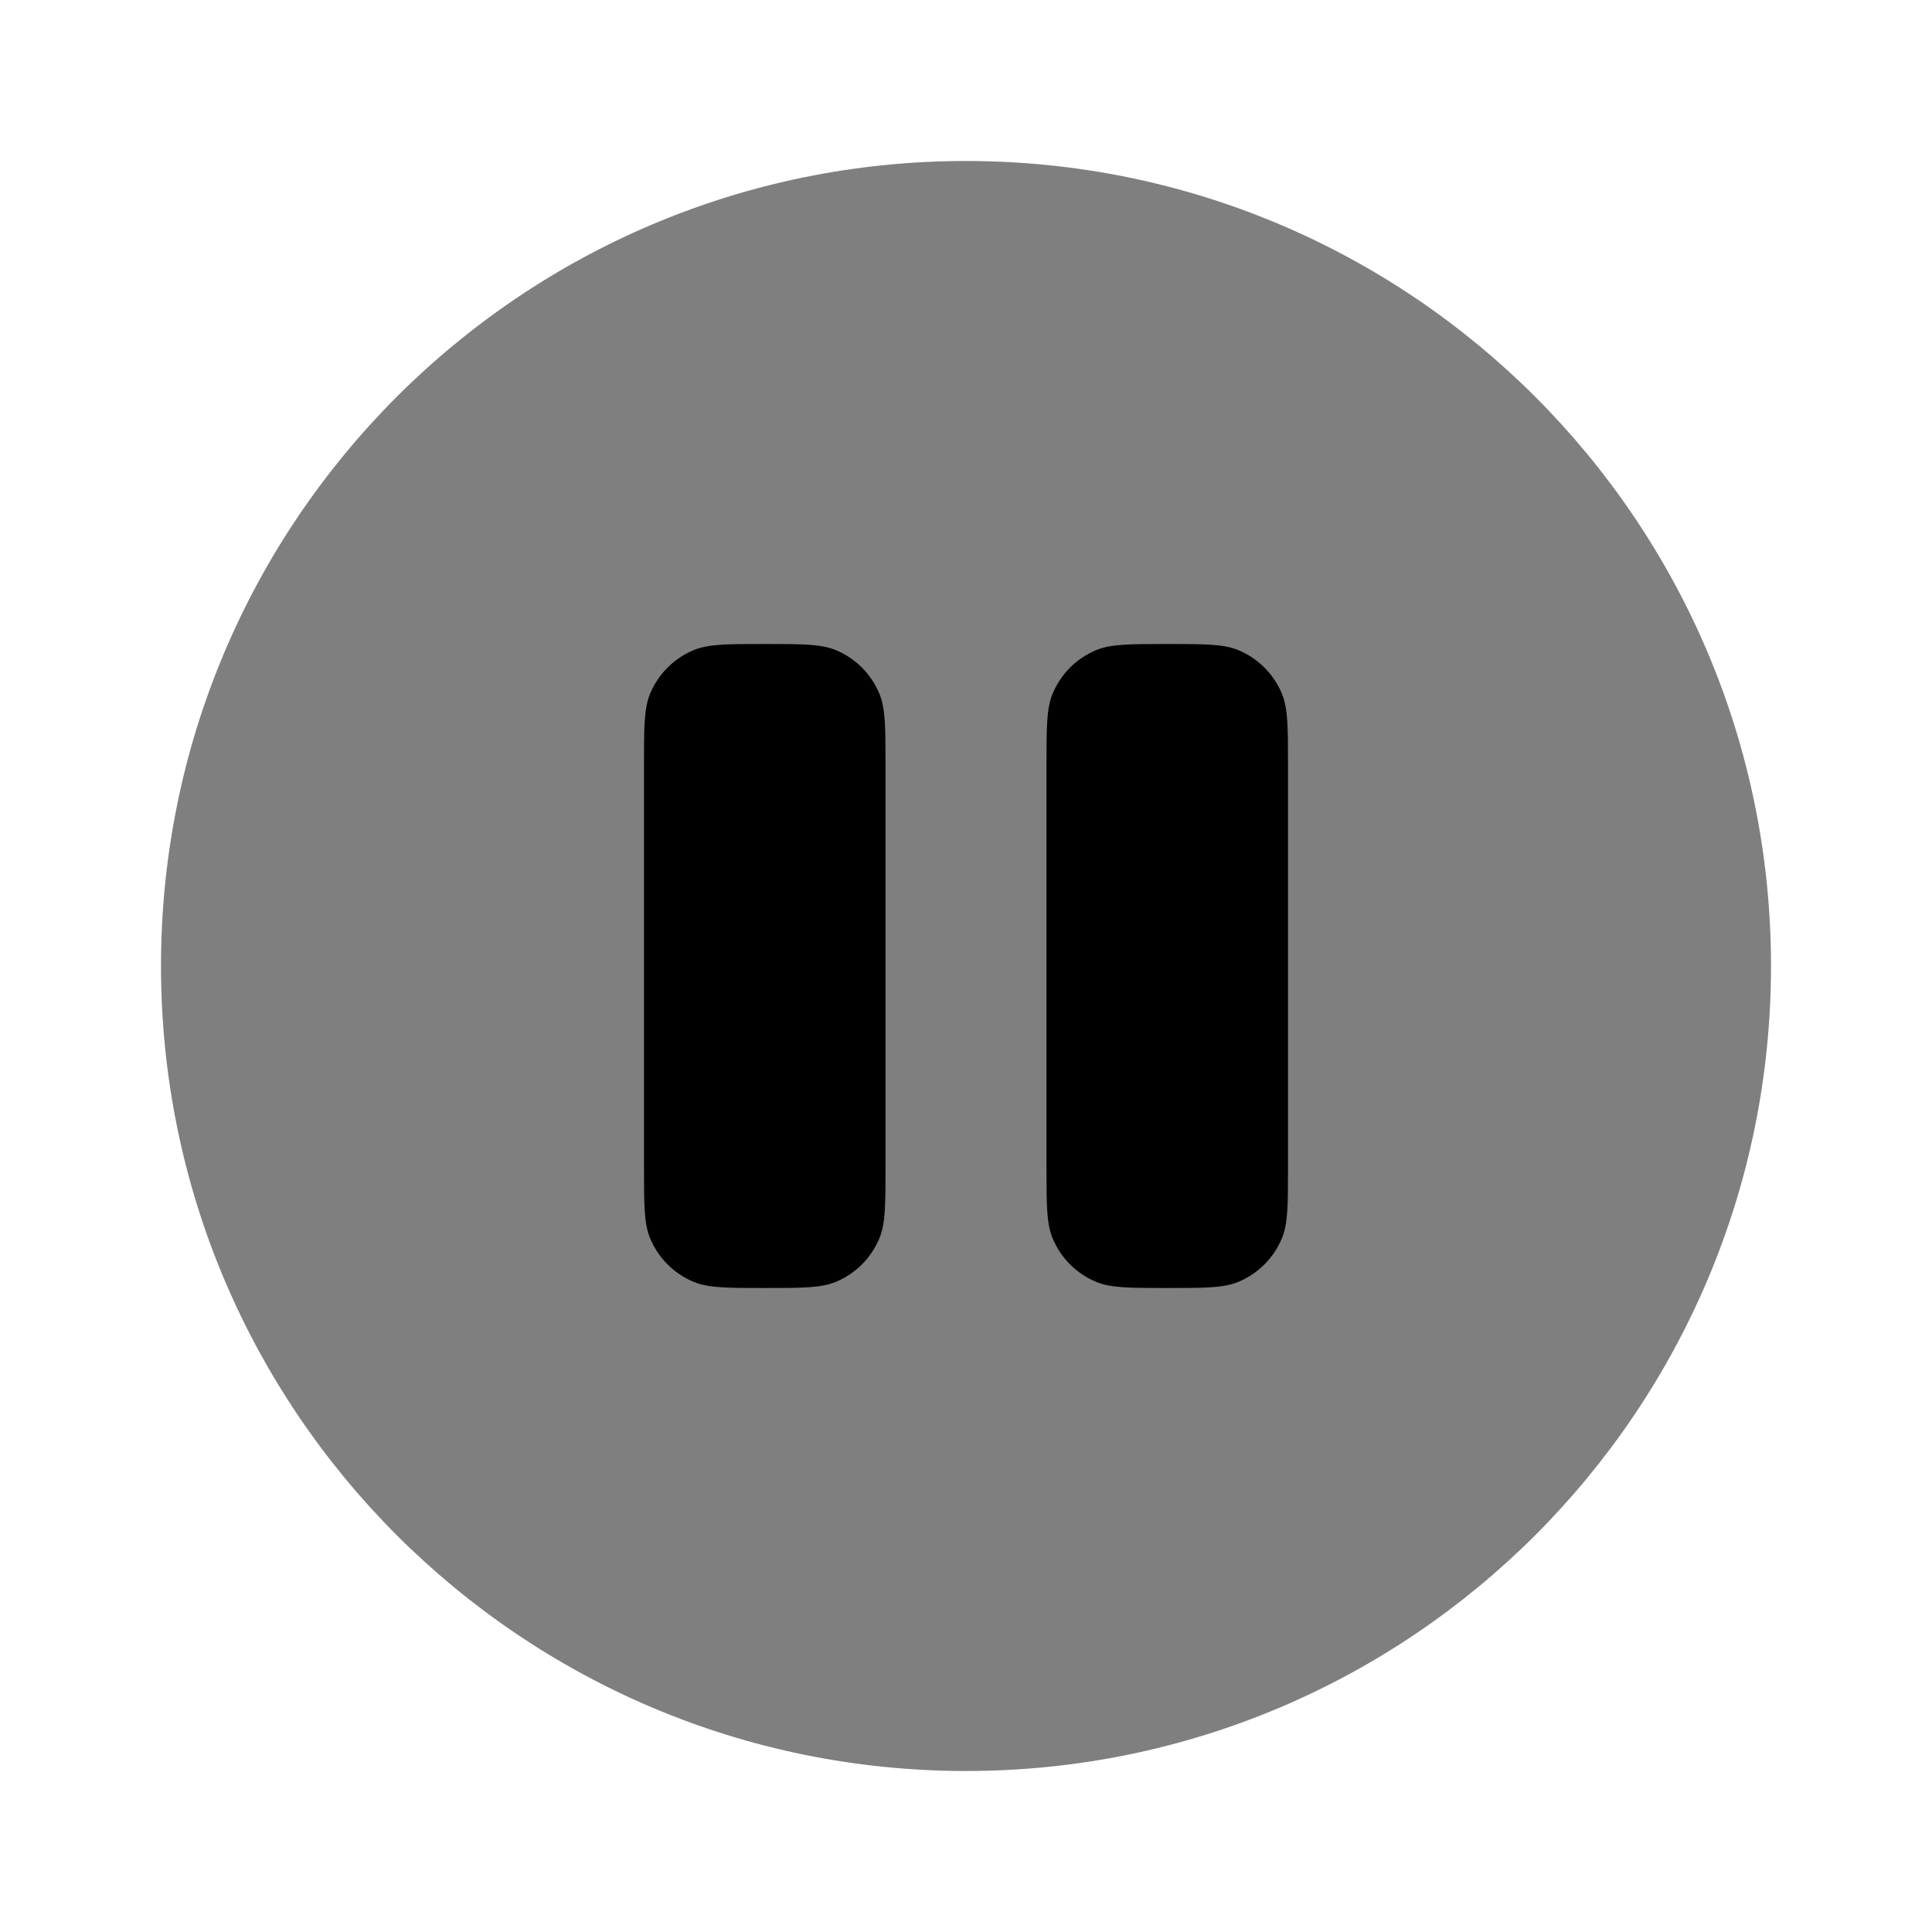
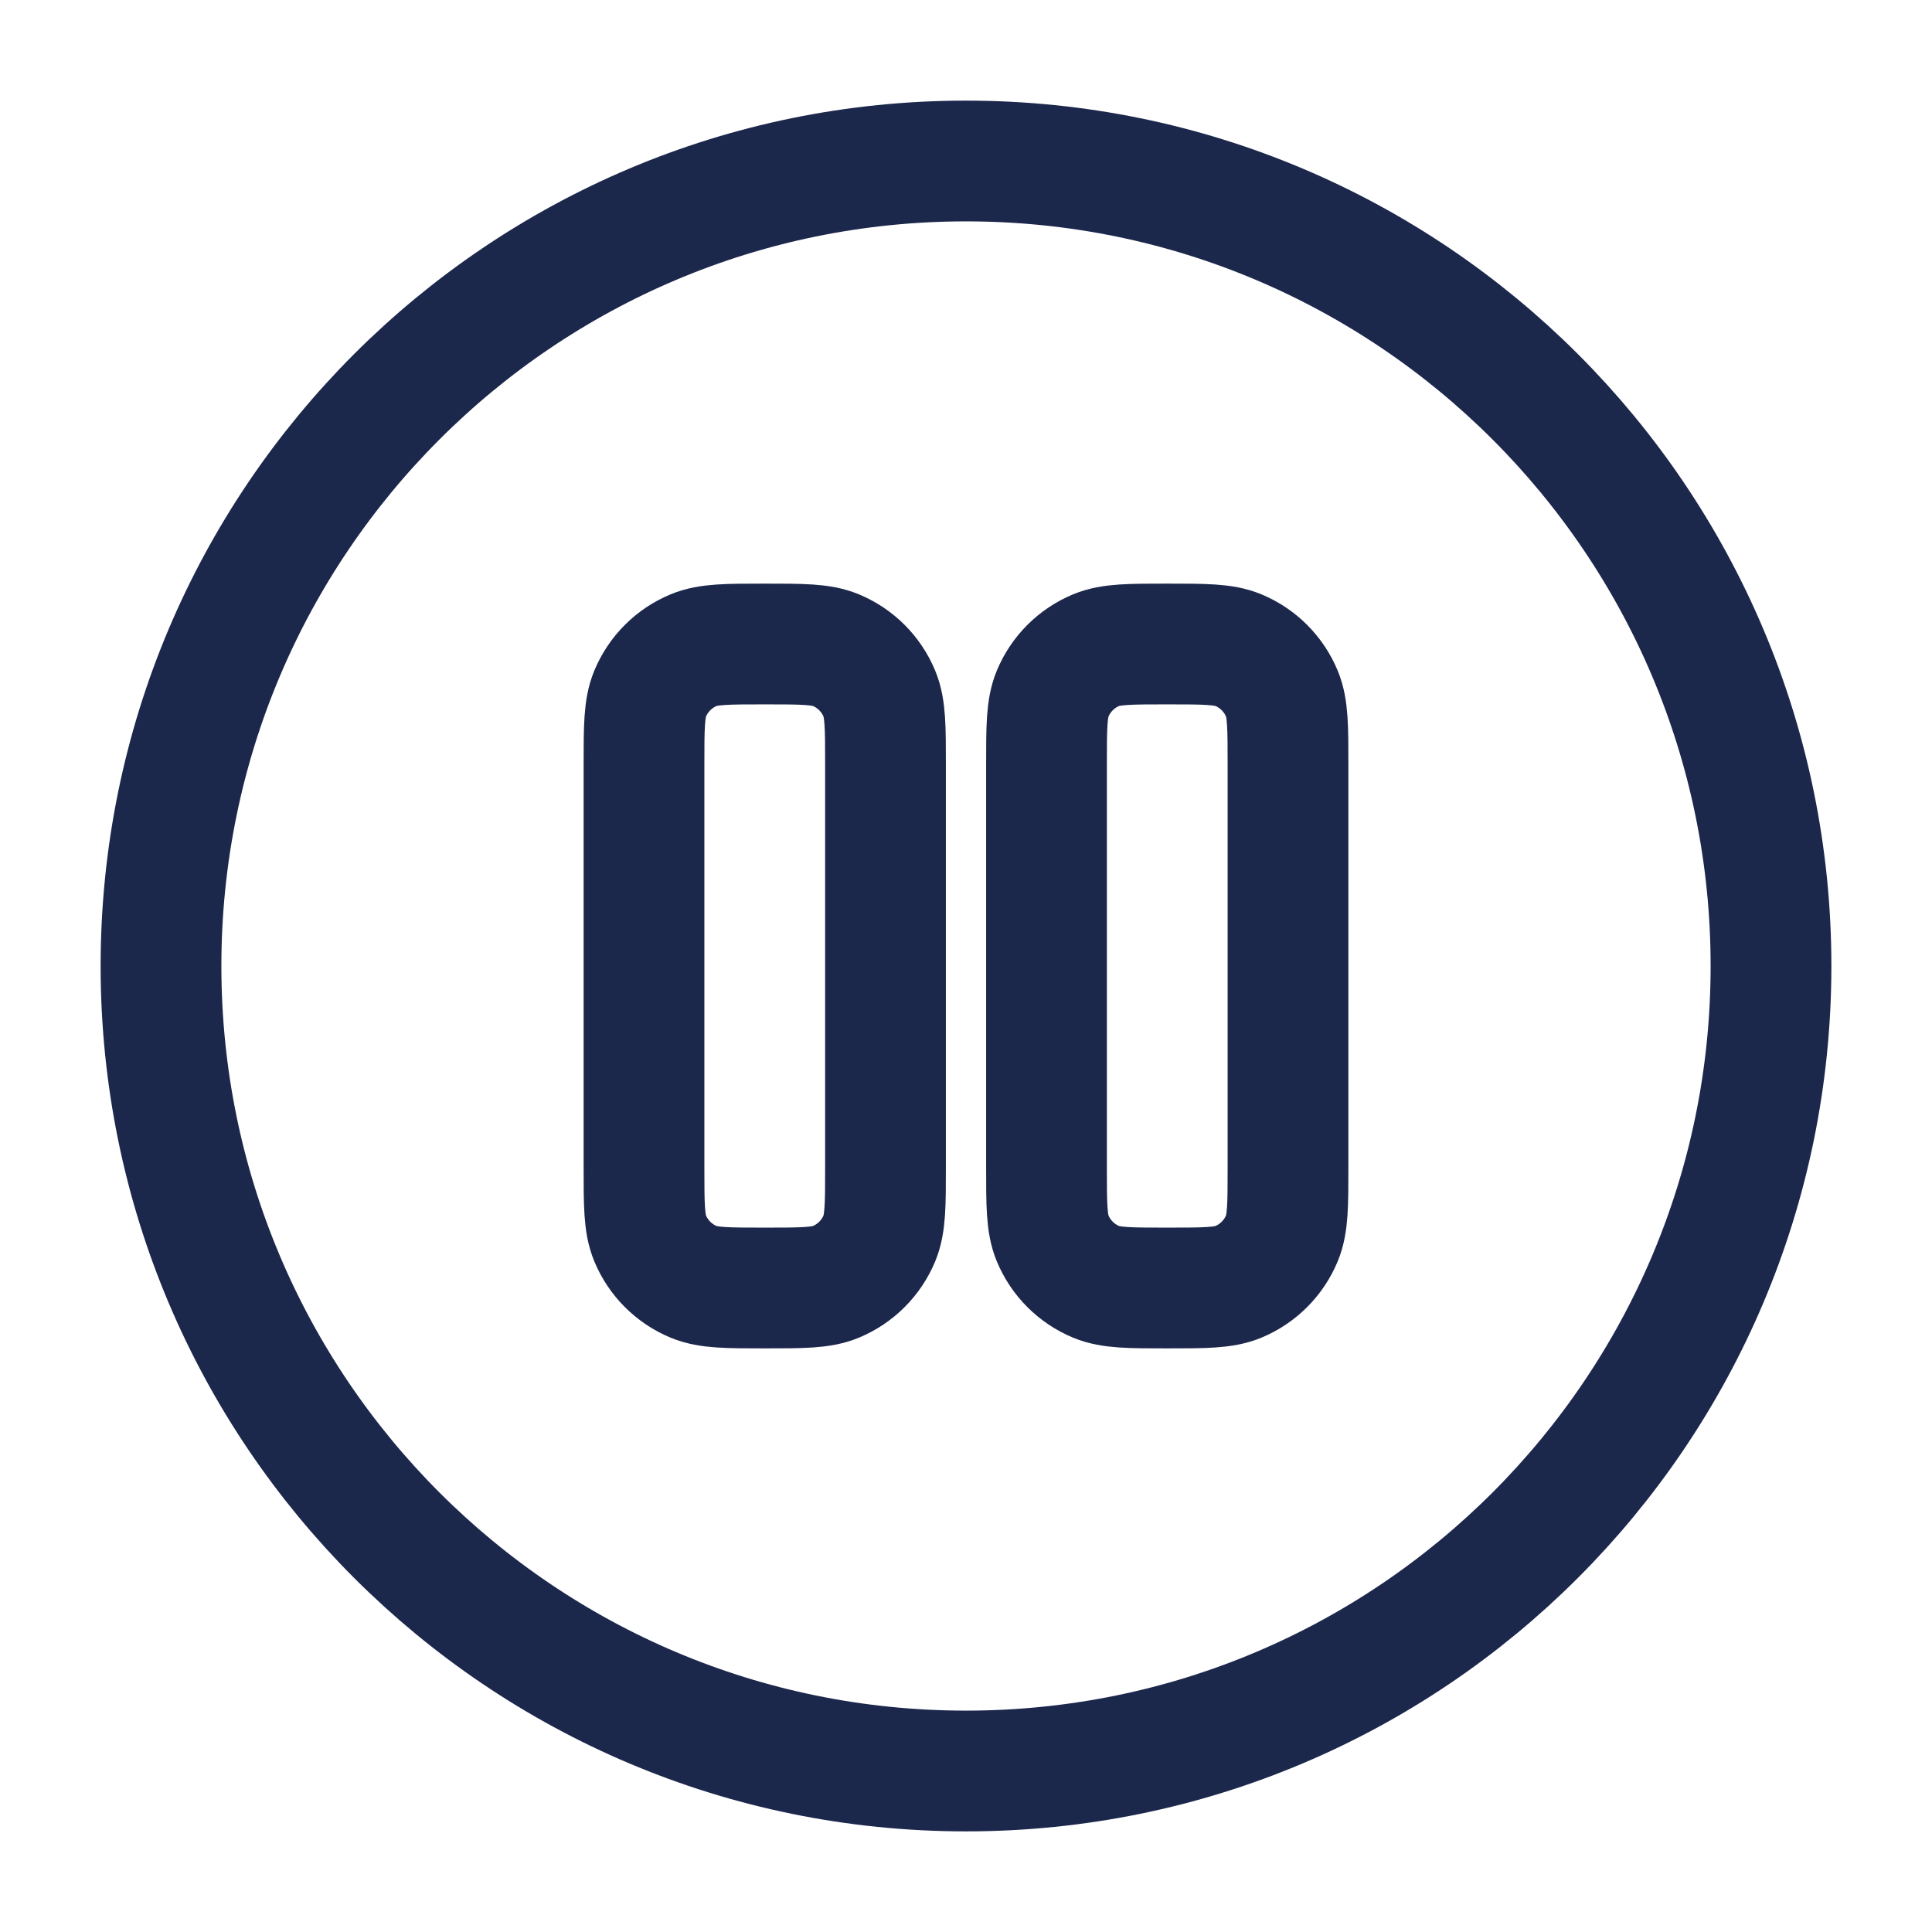
<svg xmlns="http://www.w3.org/2000/svg" width="800px" height="800px" viewBox="0 0 24 24" fill="none">
-   <g id="SVGRepo_bgCarrier" stroke-width="0" />
-   <g id="SVGRepo_tracerCarrier" stroke-linecap="round" stroke-linejoin="round" />
-   <g id="SVGRepo_iconCarrier">
-     <path opacity="0.5" d="M22 12C22 17.523 17.523 22 12 22C6.477 22 2 17.523 2 12C2 6.477 6.477 2 12 2C17.523 2 22 6.477 22 12Z" fill="#000000" />
-     <path d="M8.076 8.617C8 8.801 8 9.034 8 9.5V14.5C8 14.966 8 15.199 8.076 15.383C8.178 15.628 8.372 15.822 8.617 15.924C8.801 16 9.034 16 9.5 16C9.966 16 10.199 16 10.383 15.924C10.628 15.822 10.822 15.628 10.924 15.383C11 15.199 11 14.966 11 14.5V9.5C11 9.034 11 8.801 10.924 8.617C10.822 8.372 10.628 8.178 10.383 8.076C10.199 8 9.966 8 9.5 8C9.034 8 8.801 8 8.617 8.076C8.372 8.178 8.178 8.372 8.076 8.617Z" fill="#000000" />
-     <path d="M13.076 8.617C13 8.801 13 9.034 13 9.5V14.5C13 14.966 13 15.199 13.076 15.383C13.178 15.628 13.372 15.822 13.617 15.924C13.801 16 14.034 16 14.5 16C14.966 16 15.199 16 15.383 15.924C15.628 15.822 15.822 15.628 15.924 15.383C16 15.199 16 14.966 16 14.5V9.5C16 9.034 16 8.801 15.924 8.617C15.822 8.372 15.628 8.178 15.383 8.076C15.199 8 14.966 8 14.5 8C14.034 8 13.801 8 13.617 8.076C13.372 8.178 13.178 8.372 13.076 8.617Z" fill="#000000" />
-   </g>
+   <circle cx="12" cy="12" r="10" stroke="#1C274C" stroke-width="1.5" />
+   <path d="M8 9.5C8 9.034 8 8.801 8.076 8.617C8.178 8.372 8.372 8.178 8.617 8.076C8.801 8 9.034 8 9.5 8C9.966 8 10.199 8 10.383 8.076C10.628 8.178 10.822 8.372 10.924 8.617C11 8.801 11 9.034 11 9.5V14.5C11 14.966 11 15.199 10.924 15.383C10.822 15.628 10.628 15.822 10.383 15.924C10.199 16 9.966 16 9.5 16C9.034 16 8.801 16 8.617 15.924C8.372 15.822 8.178 15.628 8.076 15.383C8 15.199 8 14.966 8 14.5V9.5Z" stroke="#1C274C" stroke-width="1.5" />
+   <path d="M13 9.5C13 9.034 13 8.801 13.076 8.617C13.178 8.372 13.372 8.178 13.617 8.076C13.801 8 14.034 8 14.5 8C14.966 8 15.199 8 15.383 8.076C15.628 8.178 15.822 8.372 15.924 8.617C16 8.801 16 9.034 16 9.5V14.5C16 14.966 16 15.199 15.924 15.383C15.822 15.628 15.628 15.822 15.383 15.924C15.199 16 14.966 16 14.5 16C14.034 16 13.801 16 13.617 15.924C13.372 15.822 13.178 15.628 13.076 15.383C13 15.199 13 14.966 13 14.5V9.5Z" stroke="#1C274C" stroke-width="1.5" />
</svg>
